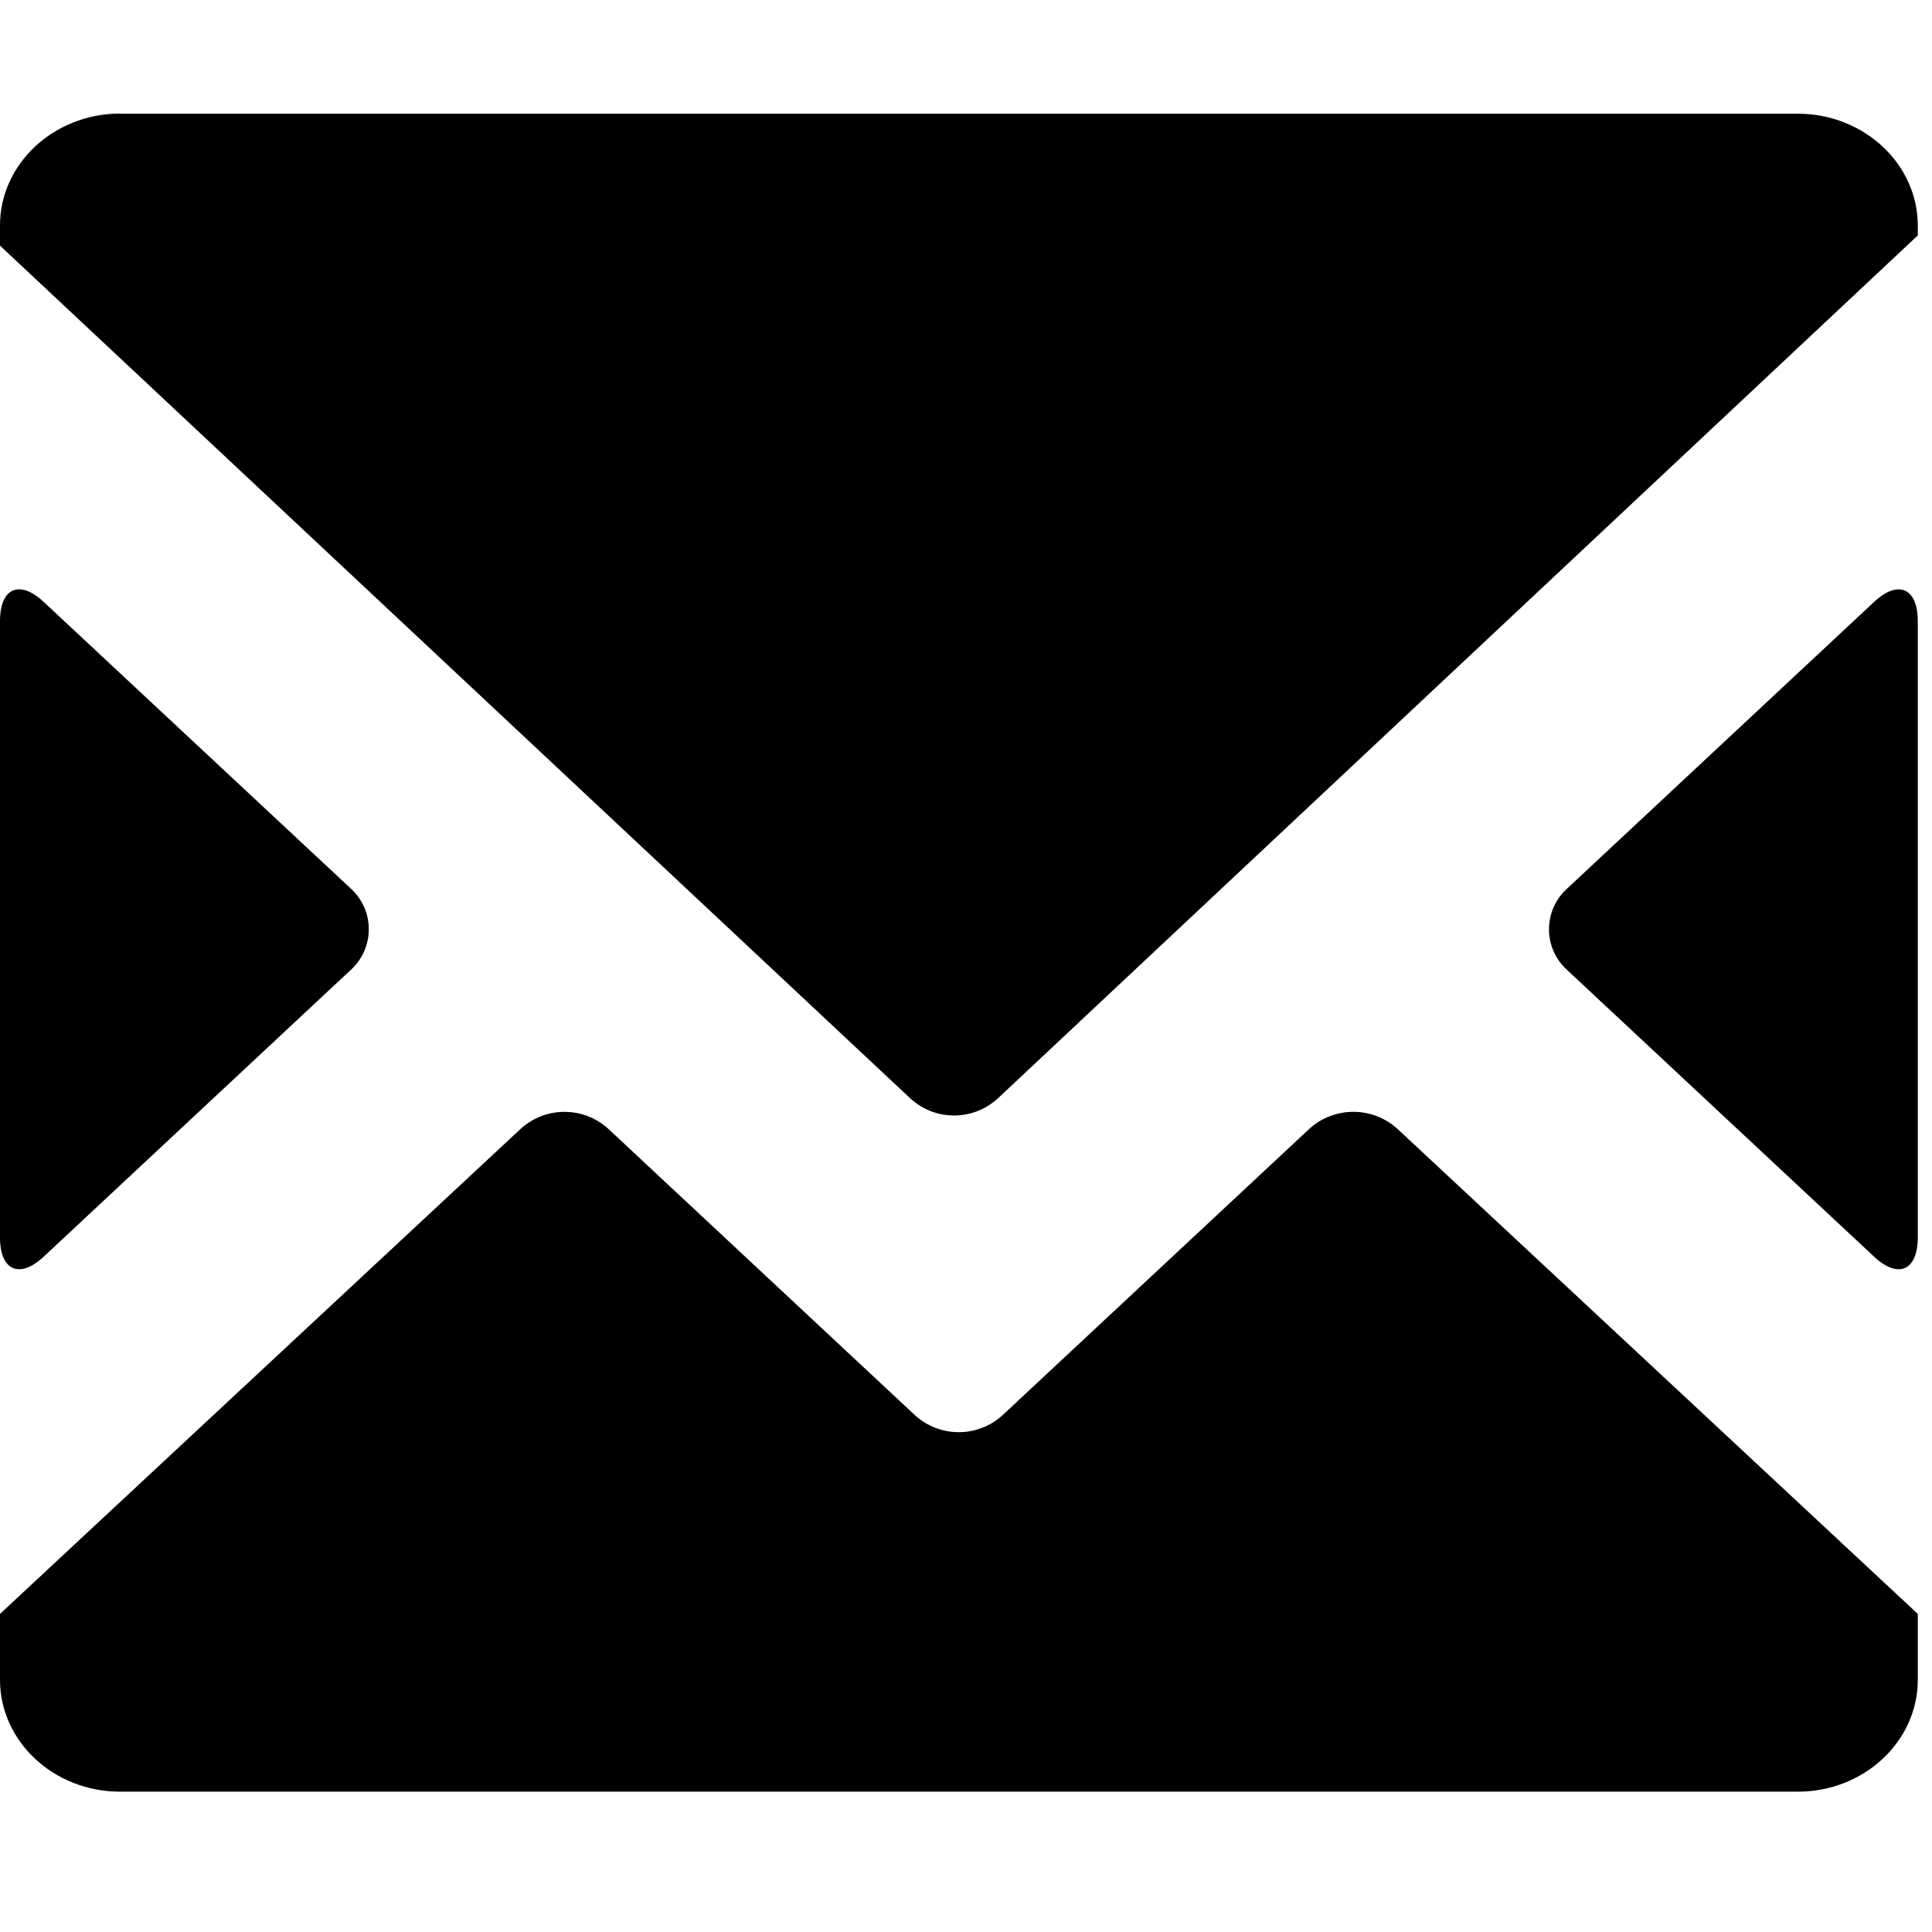
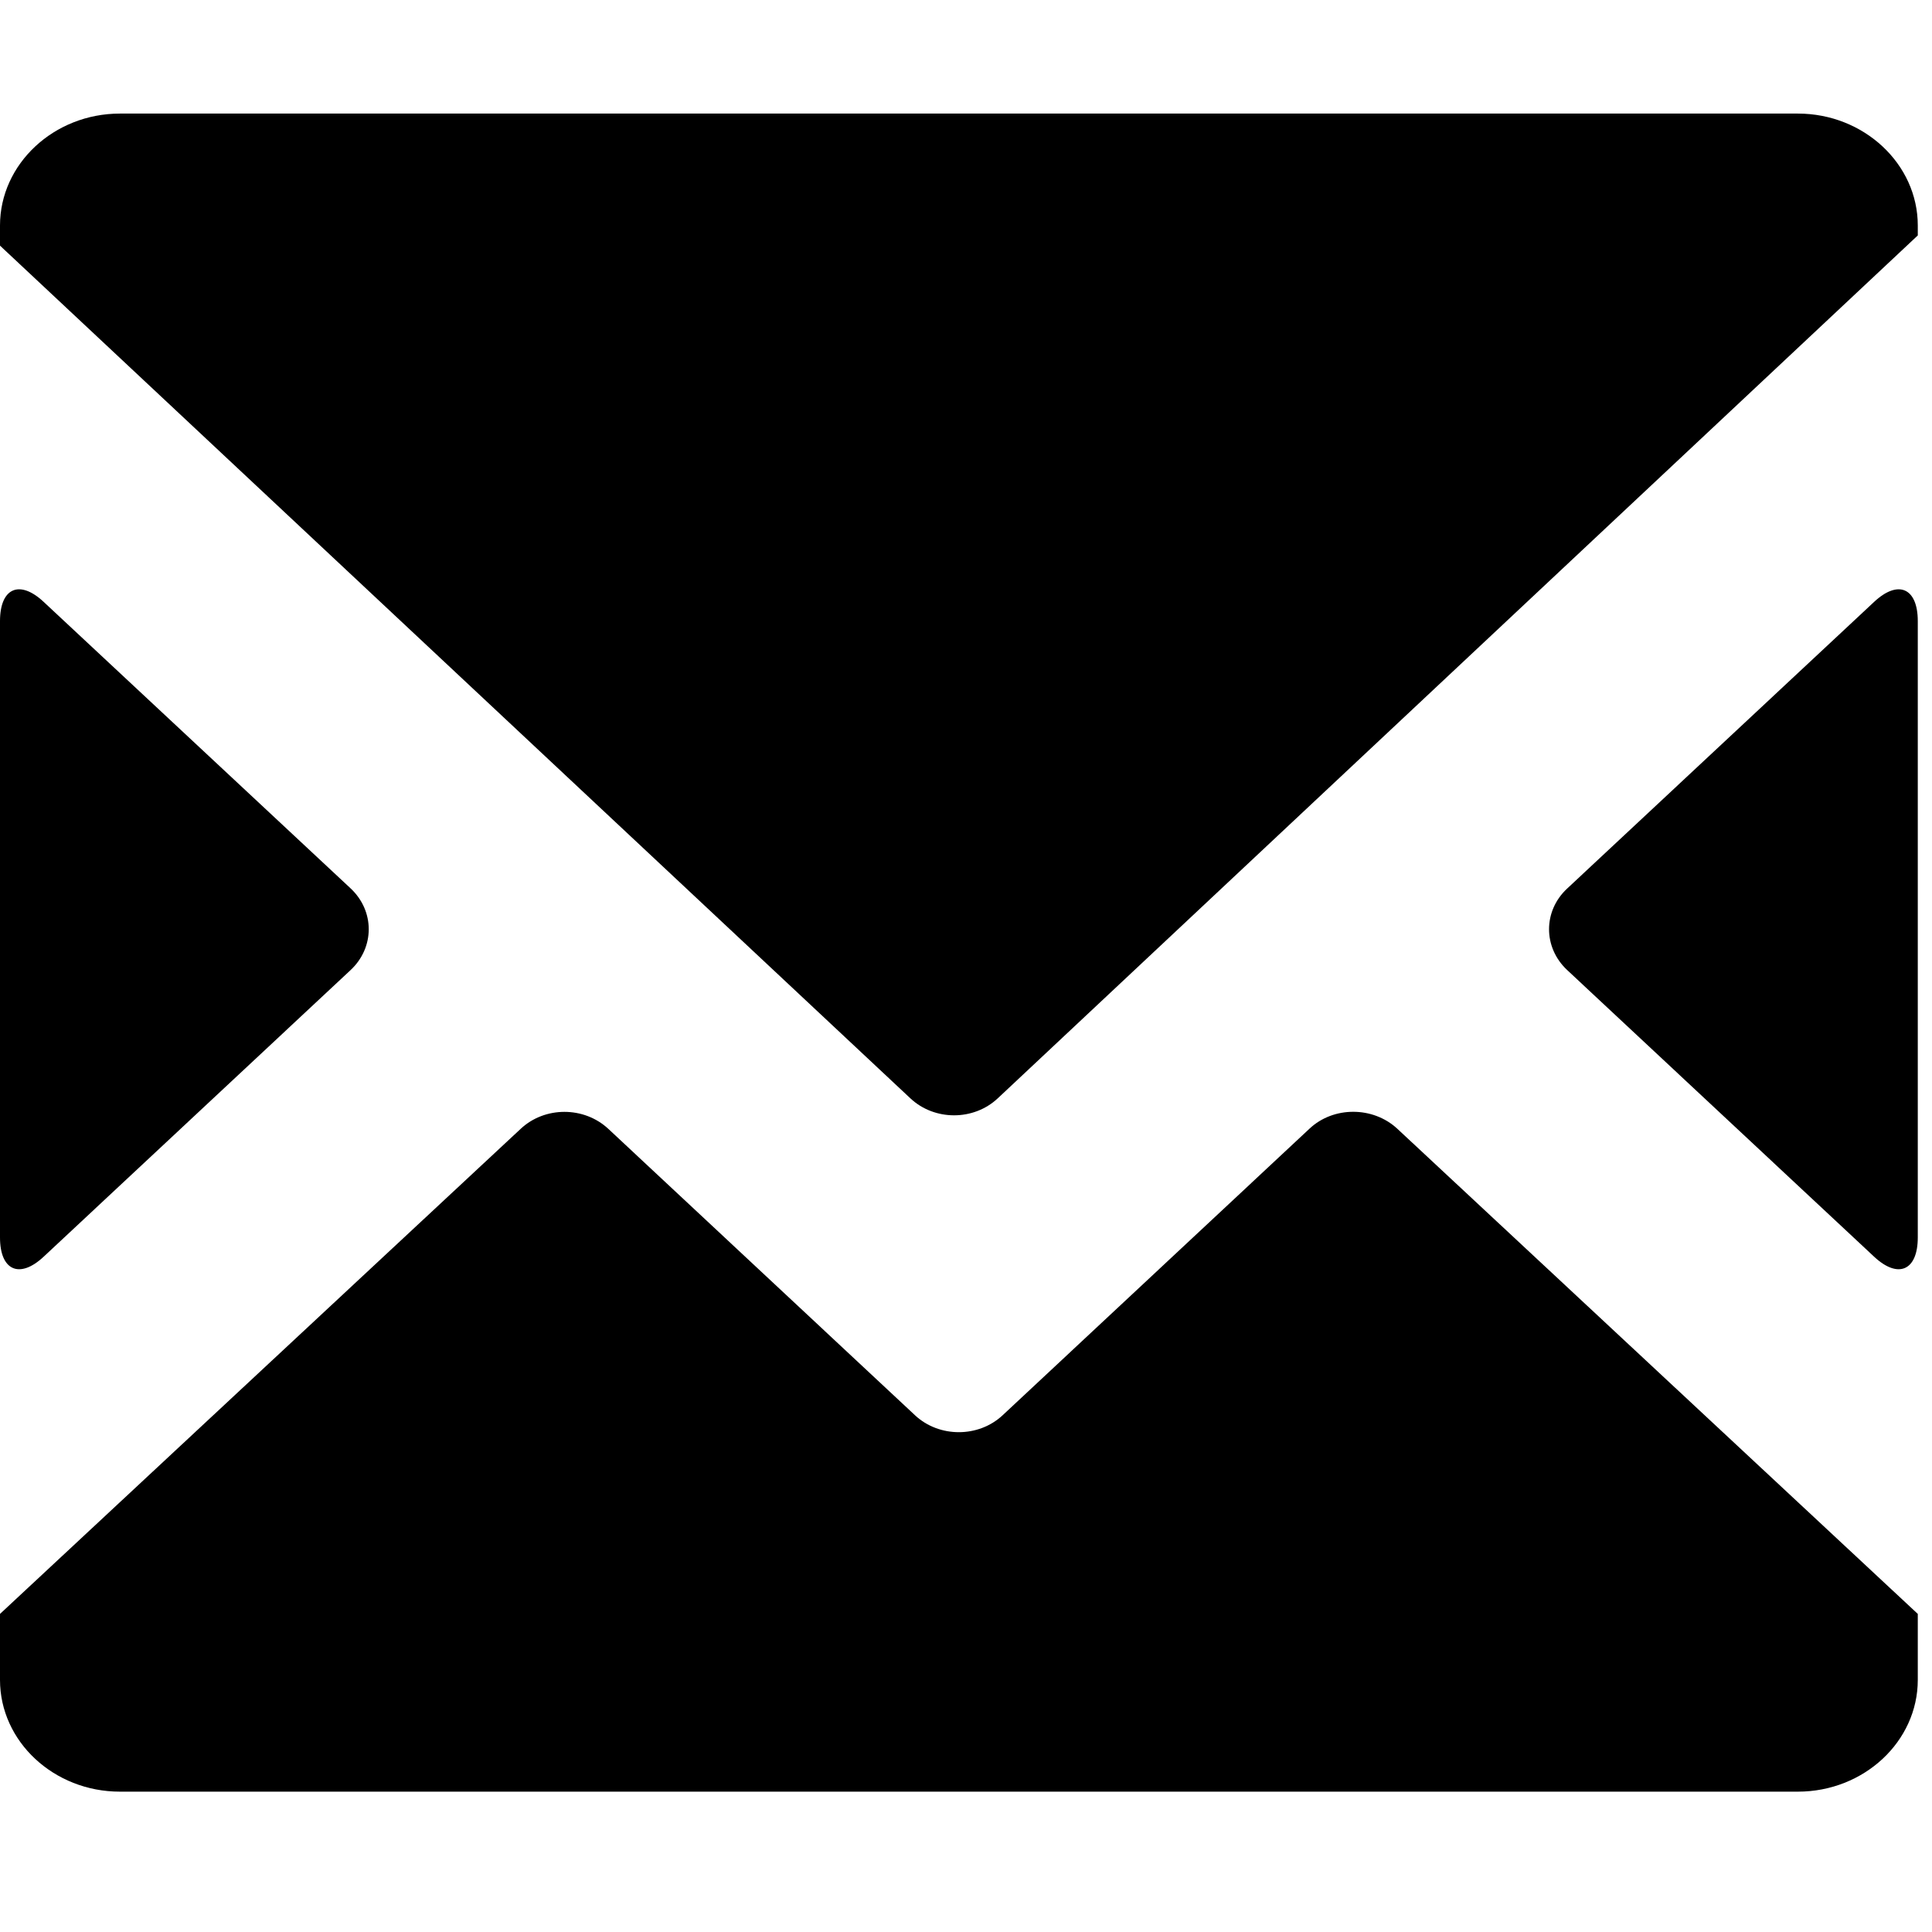
- <svg xmlns="http://www.w3.org/2000/svg" width="14" height="14" fill="none">
-   <path d="M6.631 10.256 4.408 8.18a.471.471 0 0 0-.635 0L0 11.695v.478c0 .447.391.81.869.81h12.16c.477 0 .868-.363.868-.81v-.478l-3.773-3.517a.475.475 0 0 0-.634 0l-2.224 2.076a.471.471 0 0 1-.635.002Zm4.726-3.226 2.223 2.076c.175.164.317.101.317-.139V4.501c0-.24-.142-.303-.317-.139l-2.223 2.076a.397.397 0 0 0 0 .592ZM.87.823c-.48 0-.87.365-.87.81v.147l6.597 6.18a.468.468 0 0 0 .633 0l6.667-6.254v-.072c0-.446-.391-.81-.869-.81H.868ZM0 4.501v4.466c0 .24.142.303.317.139L2.54 7.03a.398.398 0 0 0 0-.593L.317 4.362C.142 4.198 0 4.26 0 4.501Z" fill="#000" />
+ <svg xmlns="http://www.w3.org/2000/svg" width="14" height="14" viewBox="0 0 14 14" fill="none">
+   <path d="M6.631 10.256L4.408 8.18C4.232 8.016 3.948 8.016 3.773 8.18L0 11.695V12.173C0 12.62 0.391 12.983 0.869 12.983H13.028C13.506 12.983 13.897 12.62 13.897 12.173V11.695L10.124 8.178C9.948 8.016 9.663 8.016 9.49 8.178L7.266 10.255C7.091 10.419 6.806 10.419 6.631 10.256ZM11.357 7.03L13.58 9.106C13.755 9.27 13.897 9.207 13.897 8.967V4.501C13.897 4.26 13.755 4.198 13.58 4.362L11.357 6.438C11.181 6.601 11.181 6.866 11.357 7.03ZM0.869 0.823C0.391 0.823 0 1.188 0 1.634V1.78L6.597 7.959C6.772 8.123 7.055 8.123 7.23 7.959L13.897 1.706V1.634C13.897 1.188 13.506 0.823 13.028 0.823H0.869ZM0 4.501V8.967C0 9.207 0.142 9.27 0.317 9.106L2.54 7.03C2.716 6.866 2.716 6.601 2.54 6.437L0.317 4.362C0.142 4.198 0 4.26 0 4.501Z" fill="black" />
</svg>
